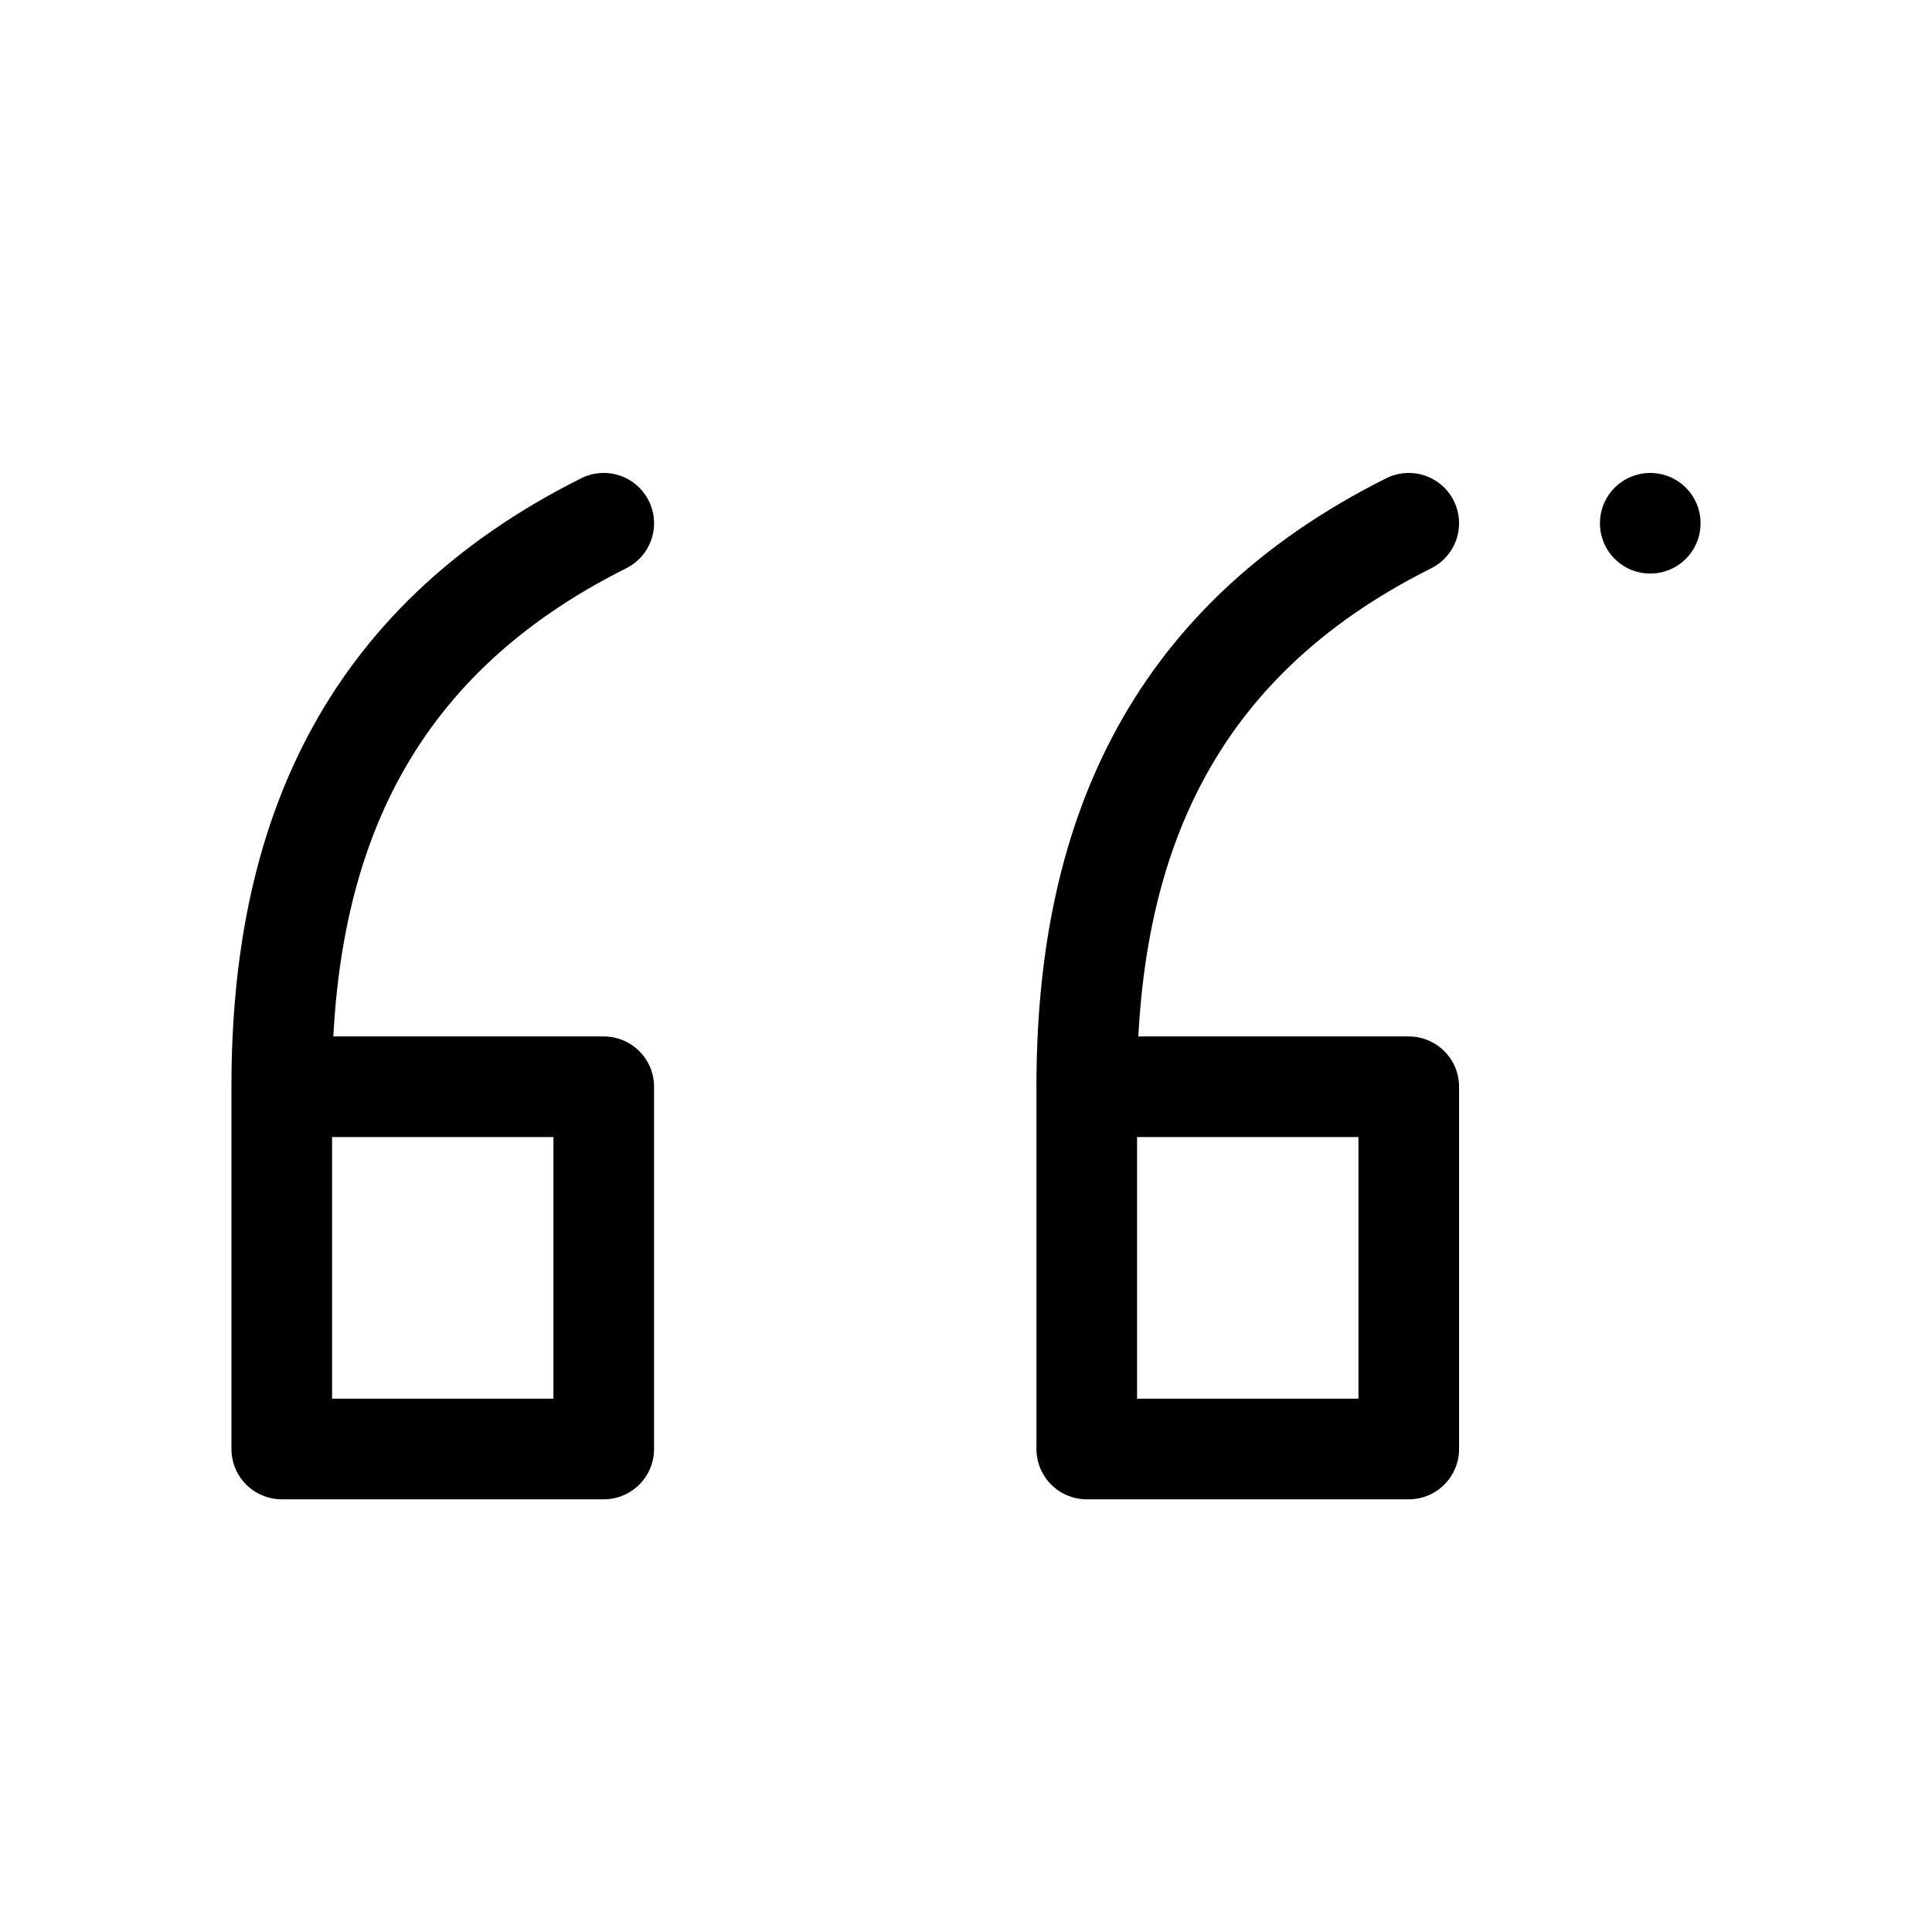
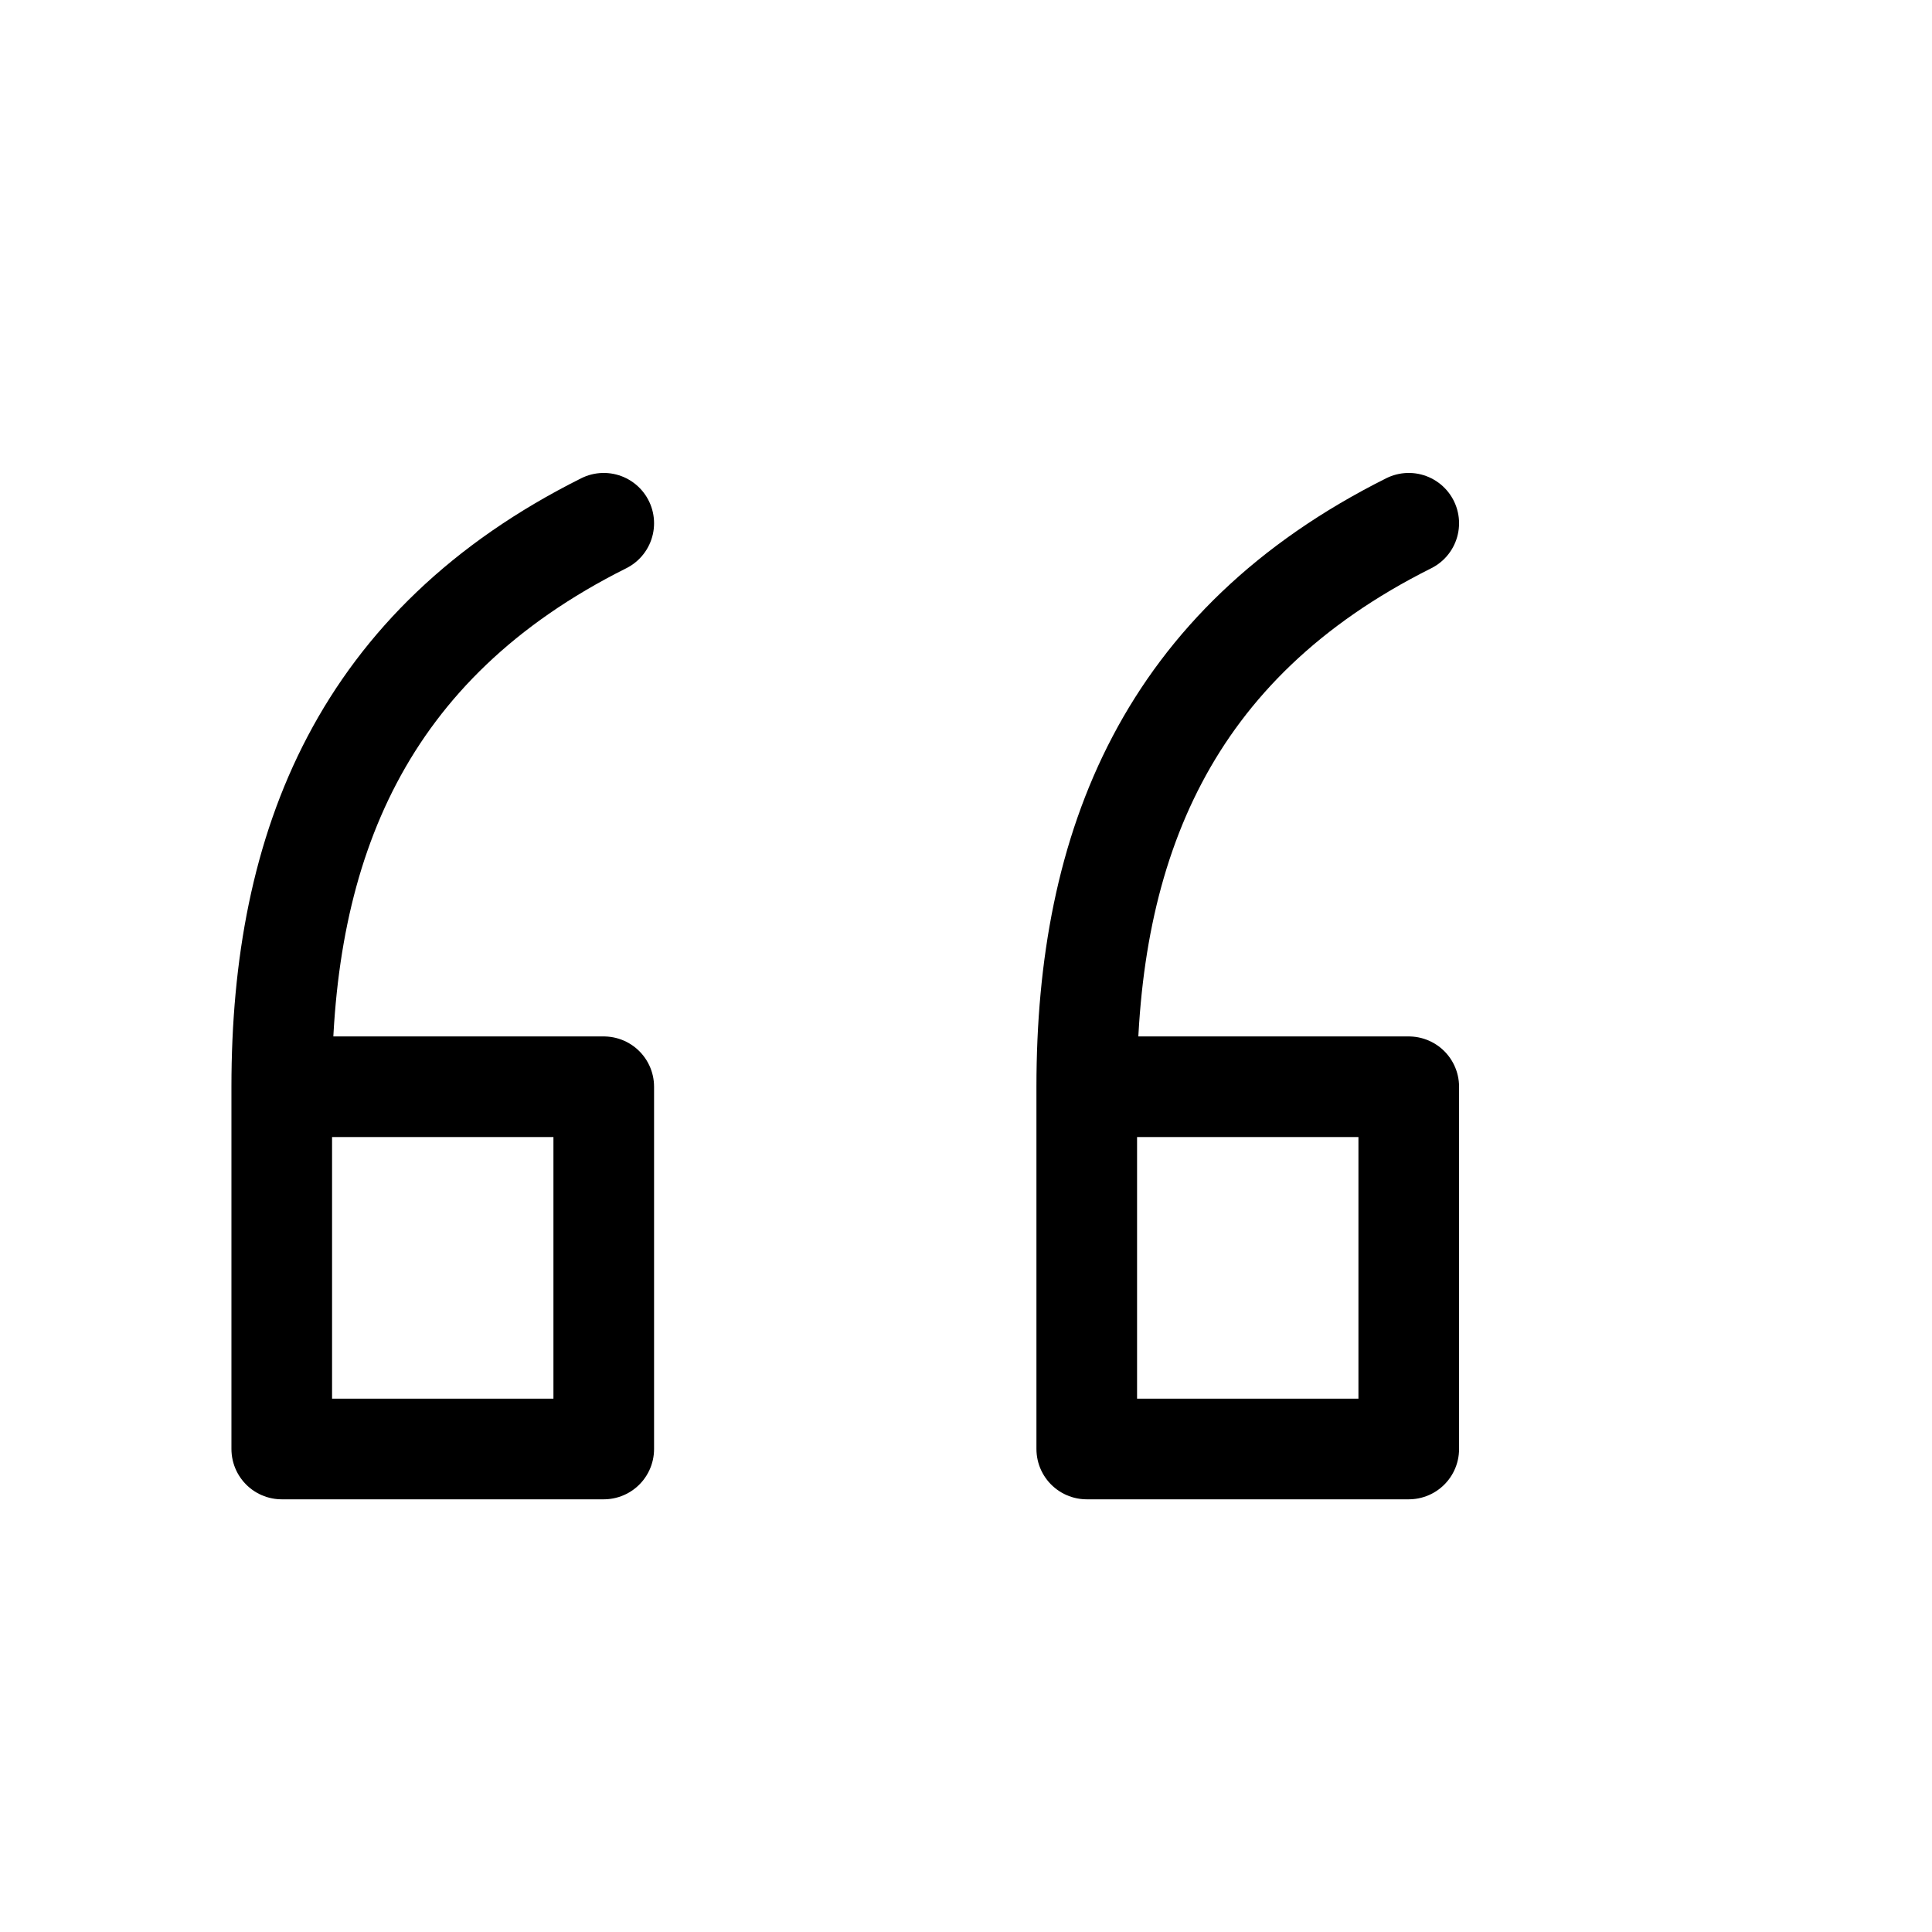
<svg xmlns="http://www.w3.org/2000/svg" viewBox="0 0 24 24" fill="none" stroke="currentColor" stroke-width="1.25" stroke-linecap="round" stroke-linejoin="round">
-   <path d="M3.5 13.5h4V18h-4v-4.5c0-3 1-5.5 4-7M13.5 13.5h4V18h-4v-4.5c0-3 1-5.5 4-7M20.5 6.5v0" />
+   <path d="M3.5 13.5h4V18h-4v-4.5c0-3 1-5.5 4-7M13.5 13.5h4V18h-4v-4.5c0-3 1-5.5 4-7" />
</svg>
